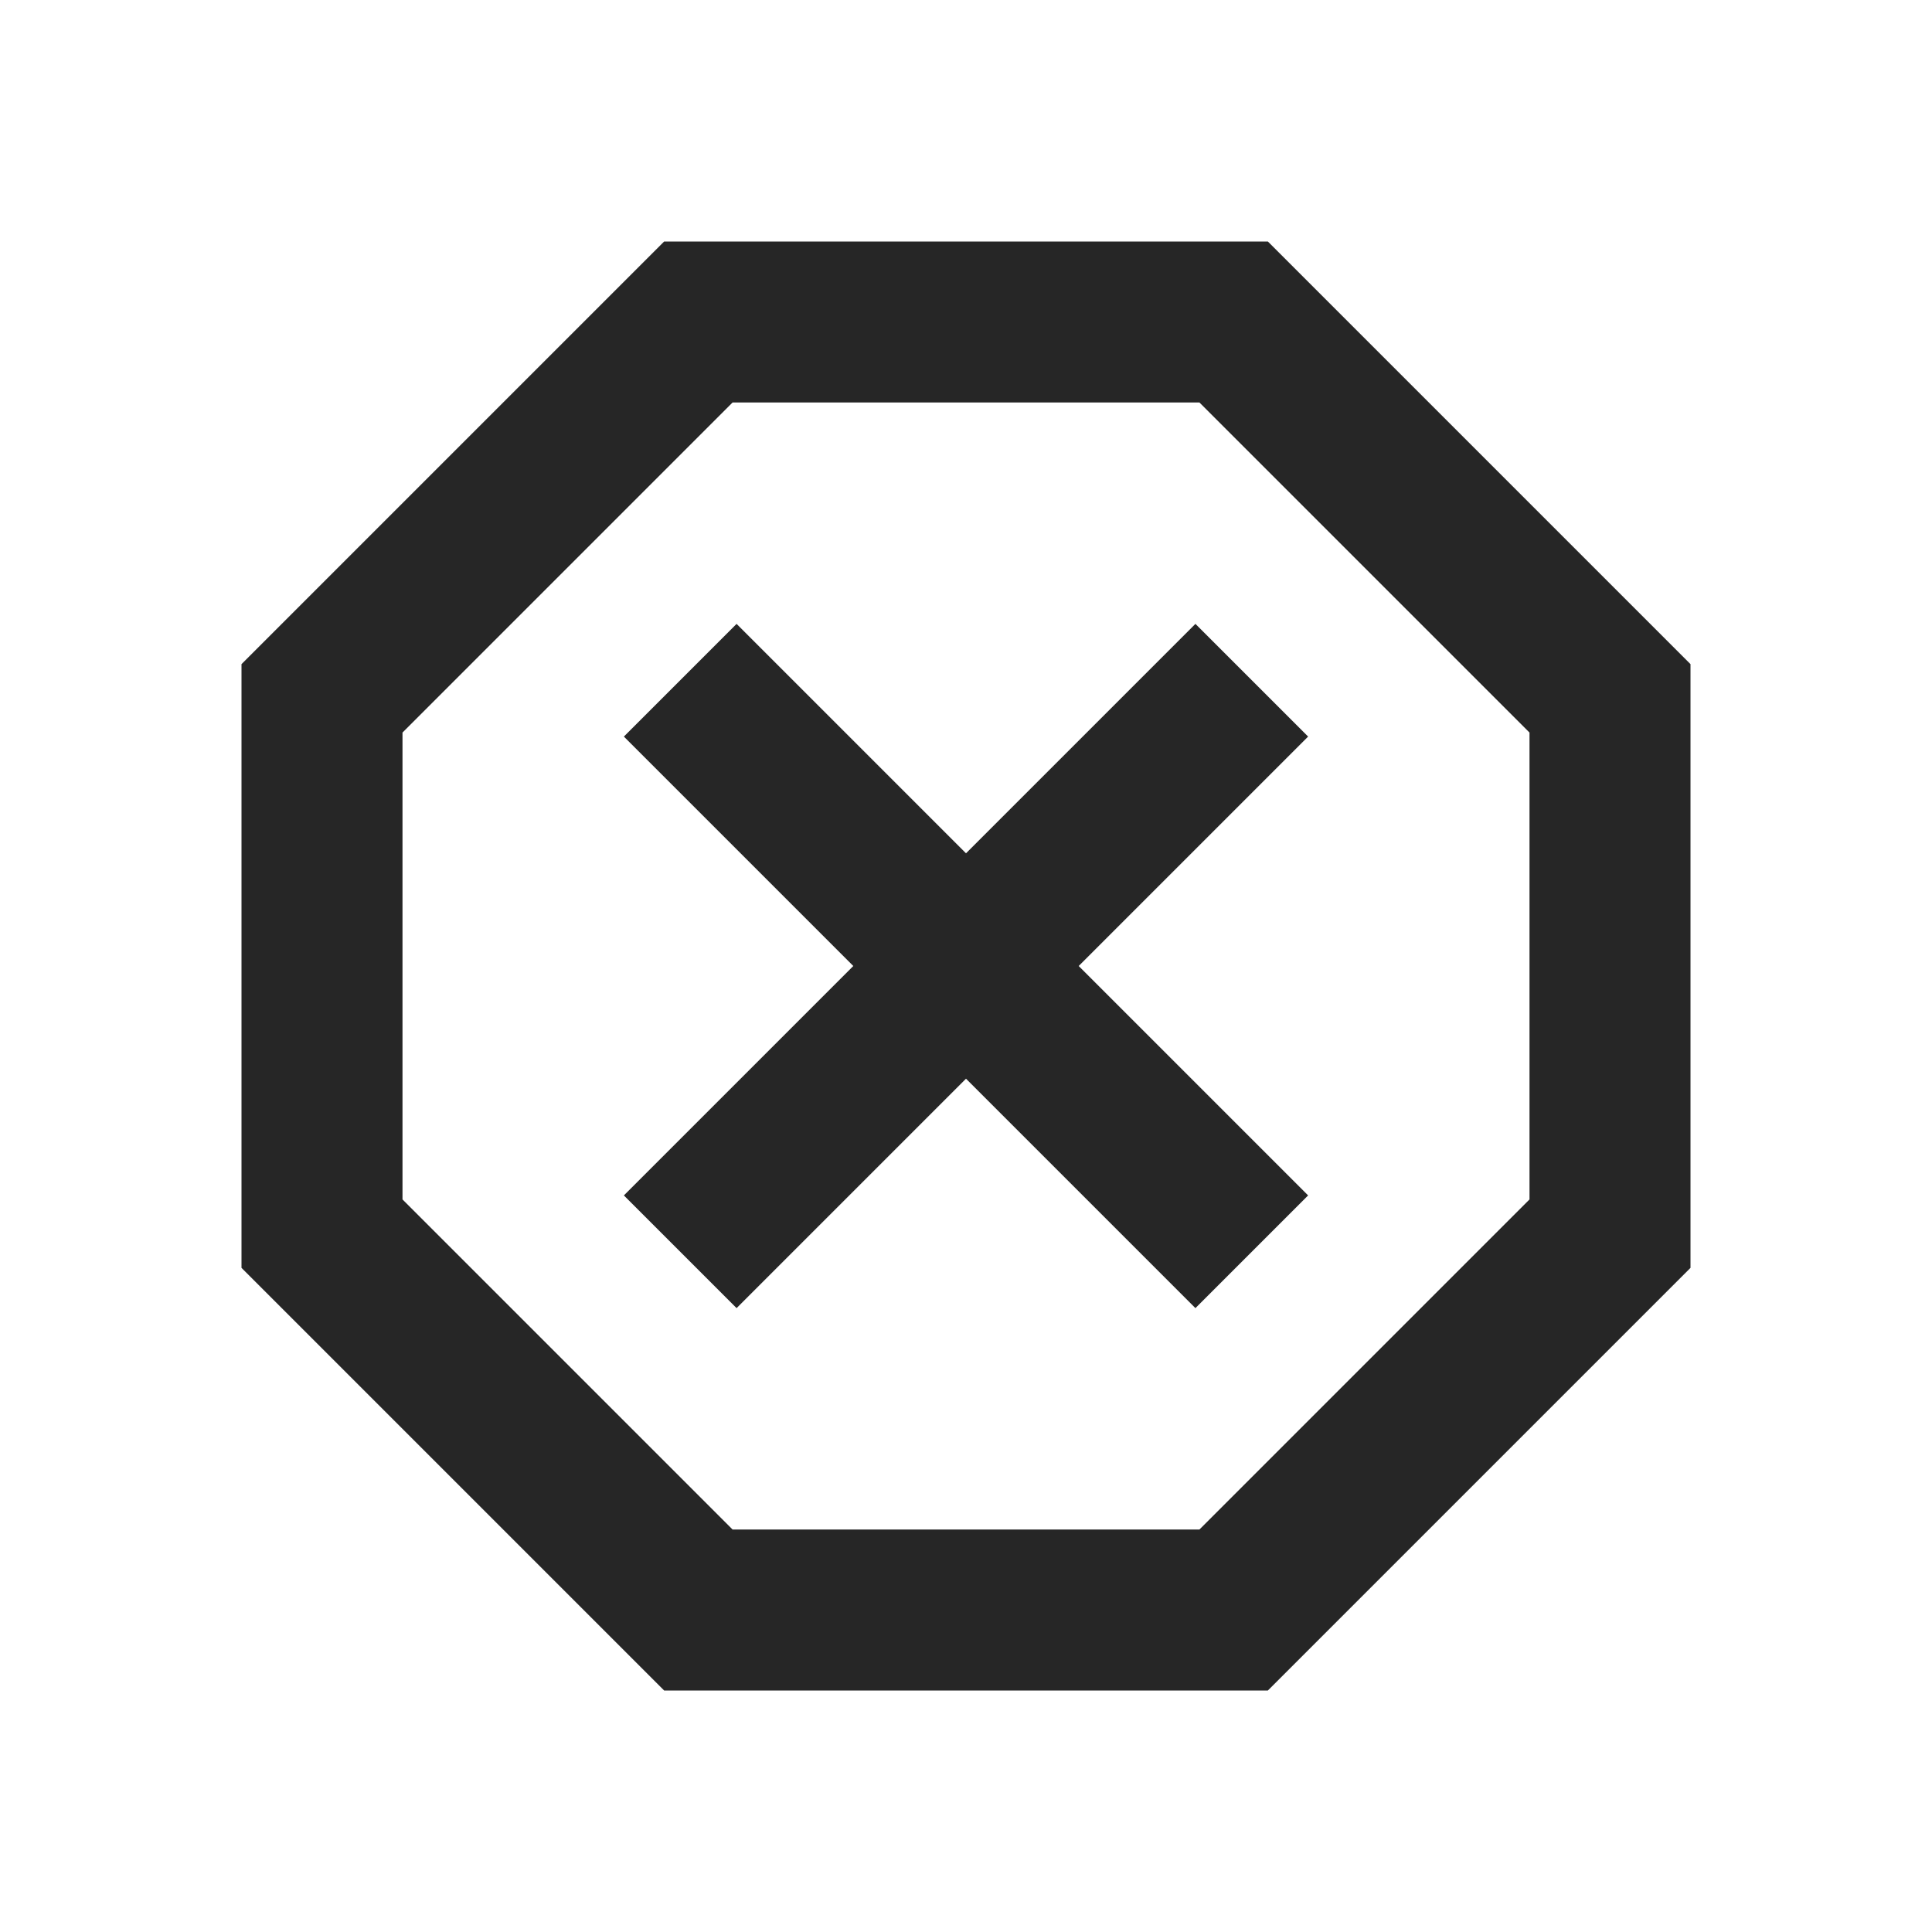
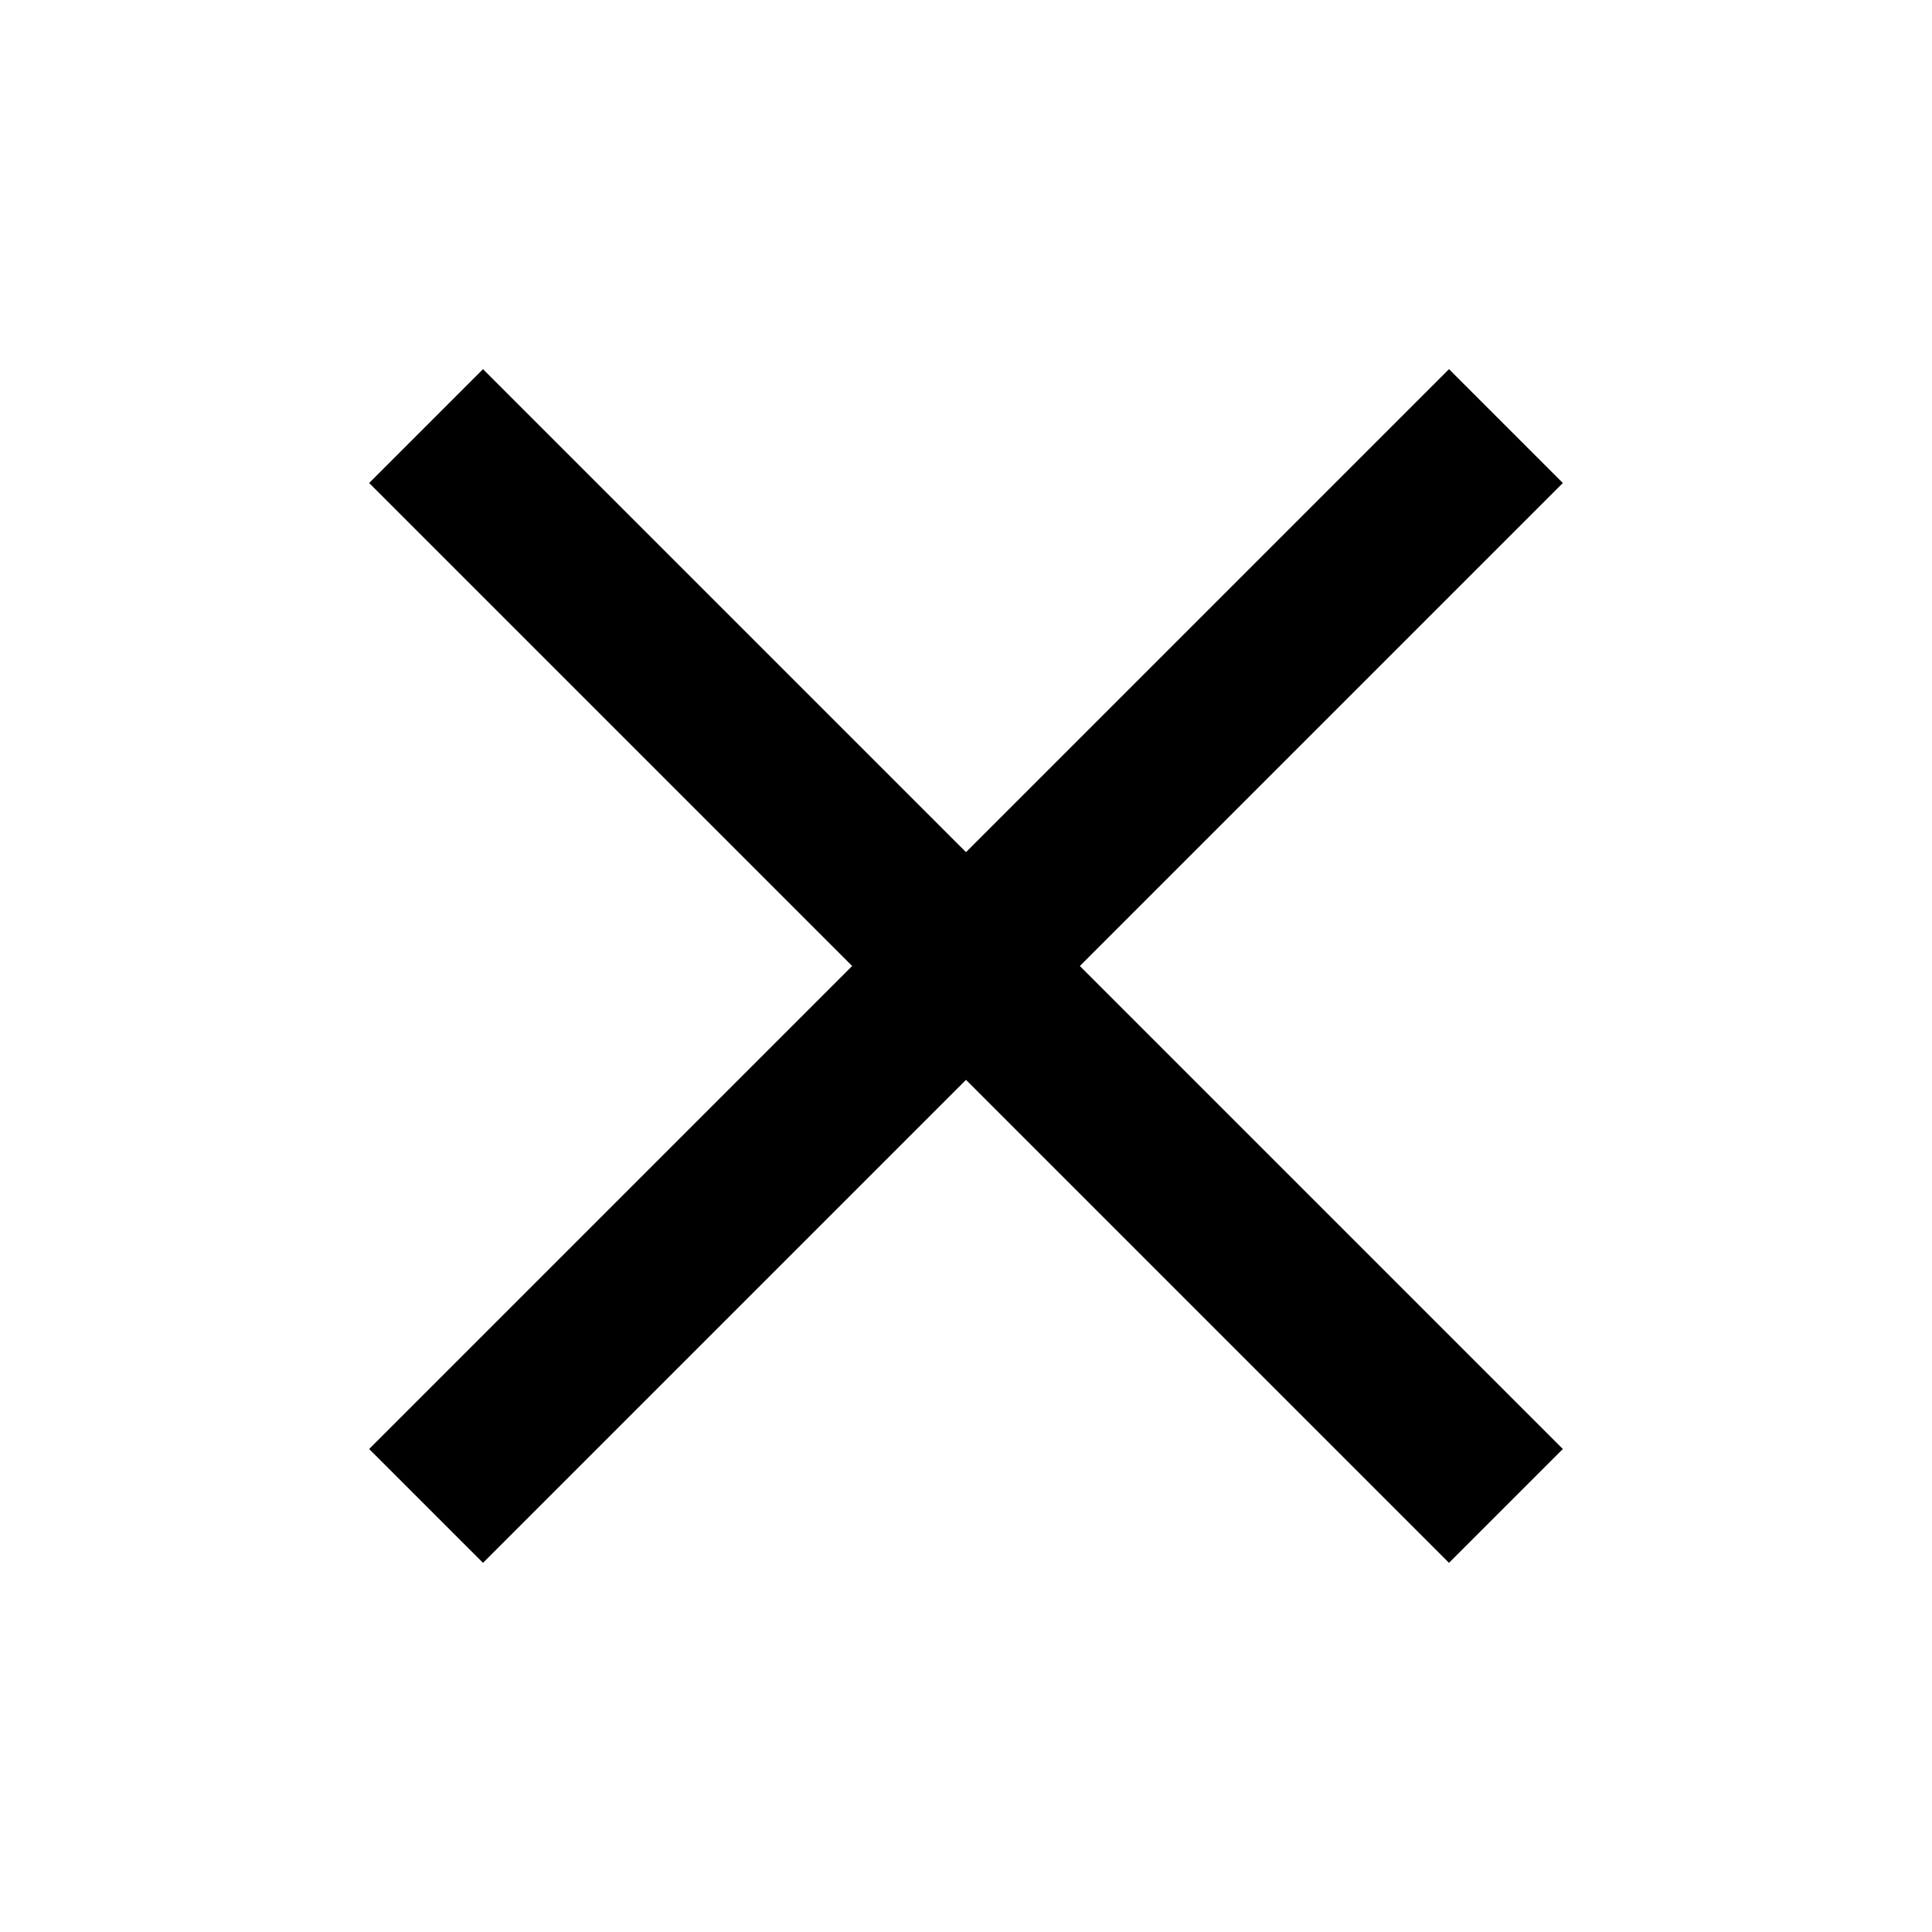
- <svg xmlns="http://www.w3.org/2000/svg" height="24px" viewBox="0 -960 960 960" width="24px" fill="#000000" fill-opacity="0.85">
-   <path d="M330-120 120-330v-300l210-210h300l210 210v300L630-120H330Zm36-190 114-114 114 114 56-56-114-114 114-114-56-56-114 114-114-114-56 56 114 114-114 114 56 56Zm-2 110h232l164-164v-232L596-760H364L200-596v232l164 164Zm116-280Z" />
+ <svg xmlns="http://www.w3.org/2000/svg" viewBox="0 0 24 24" fill="none" stroke="#000" stroke-width="2" stroke-linecap="square" stroke-linejoin="miter">
+   <line x1="18" y1="6" x2="6" y2="18" />
+   <line x1="6" y1="6" x2="18" y2="18" />
</svg>
